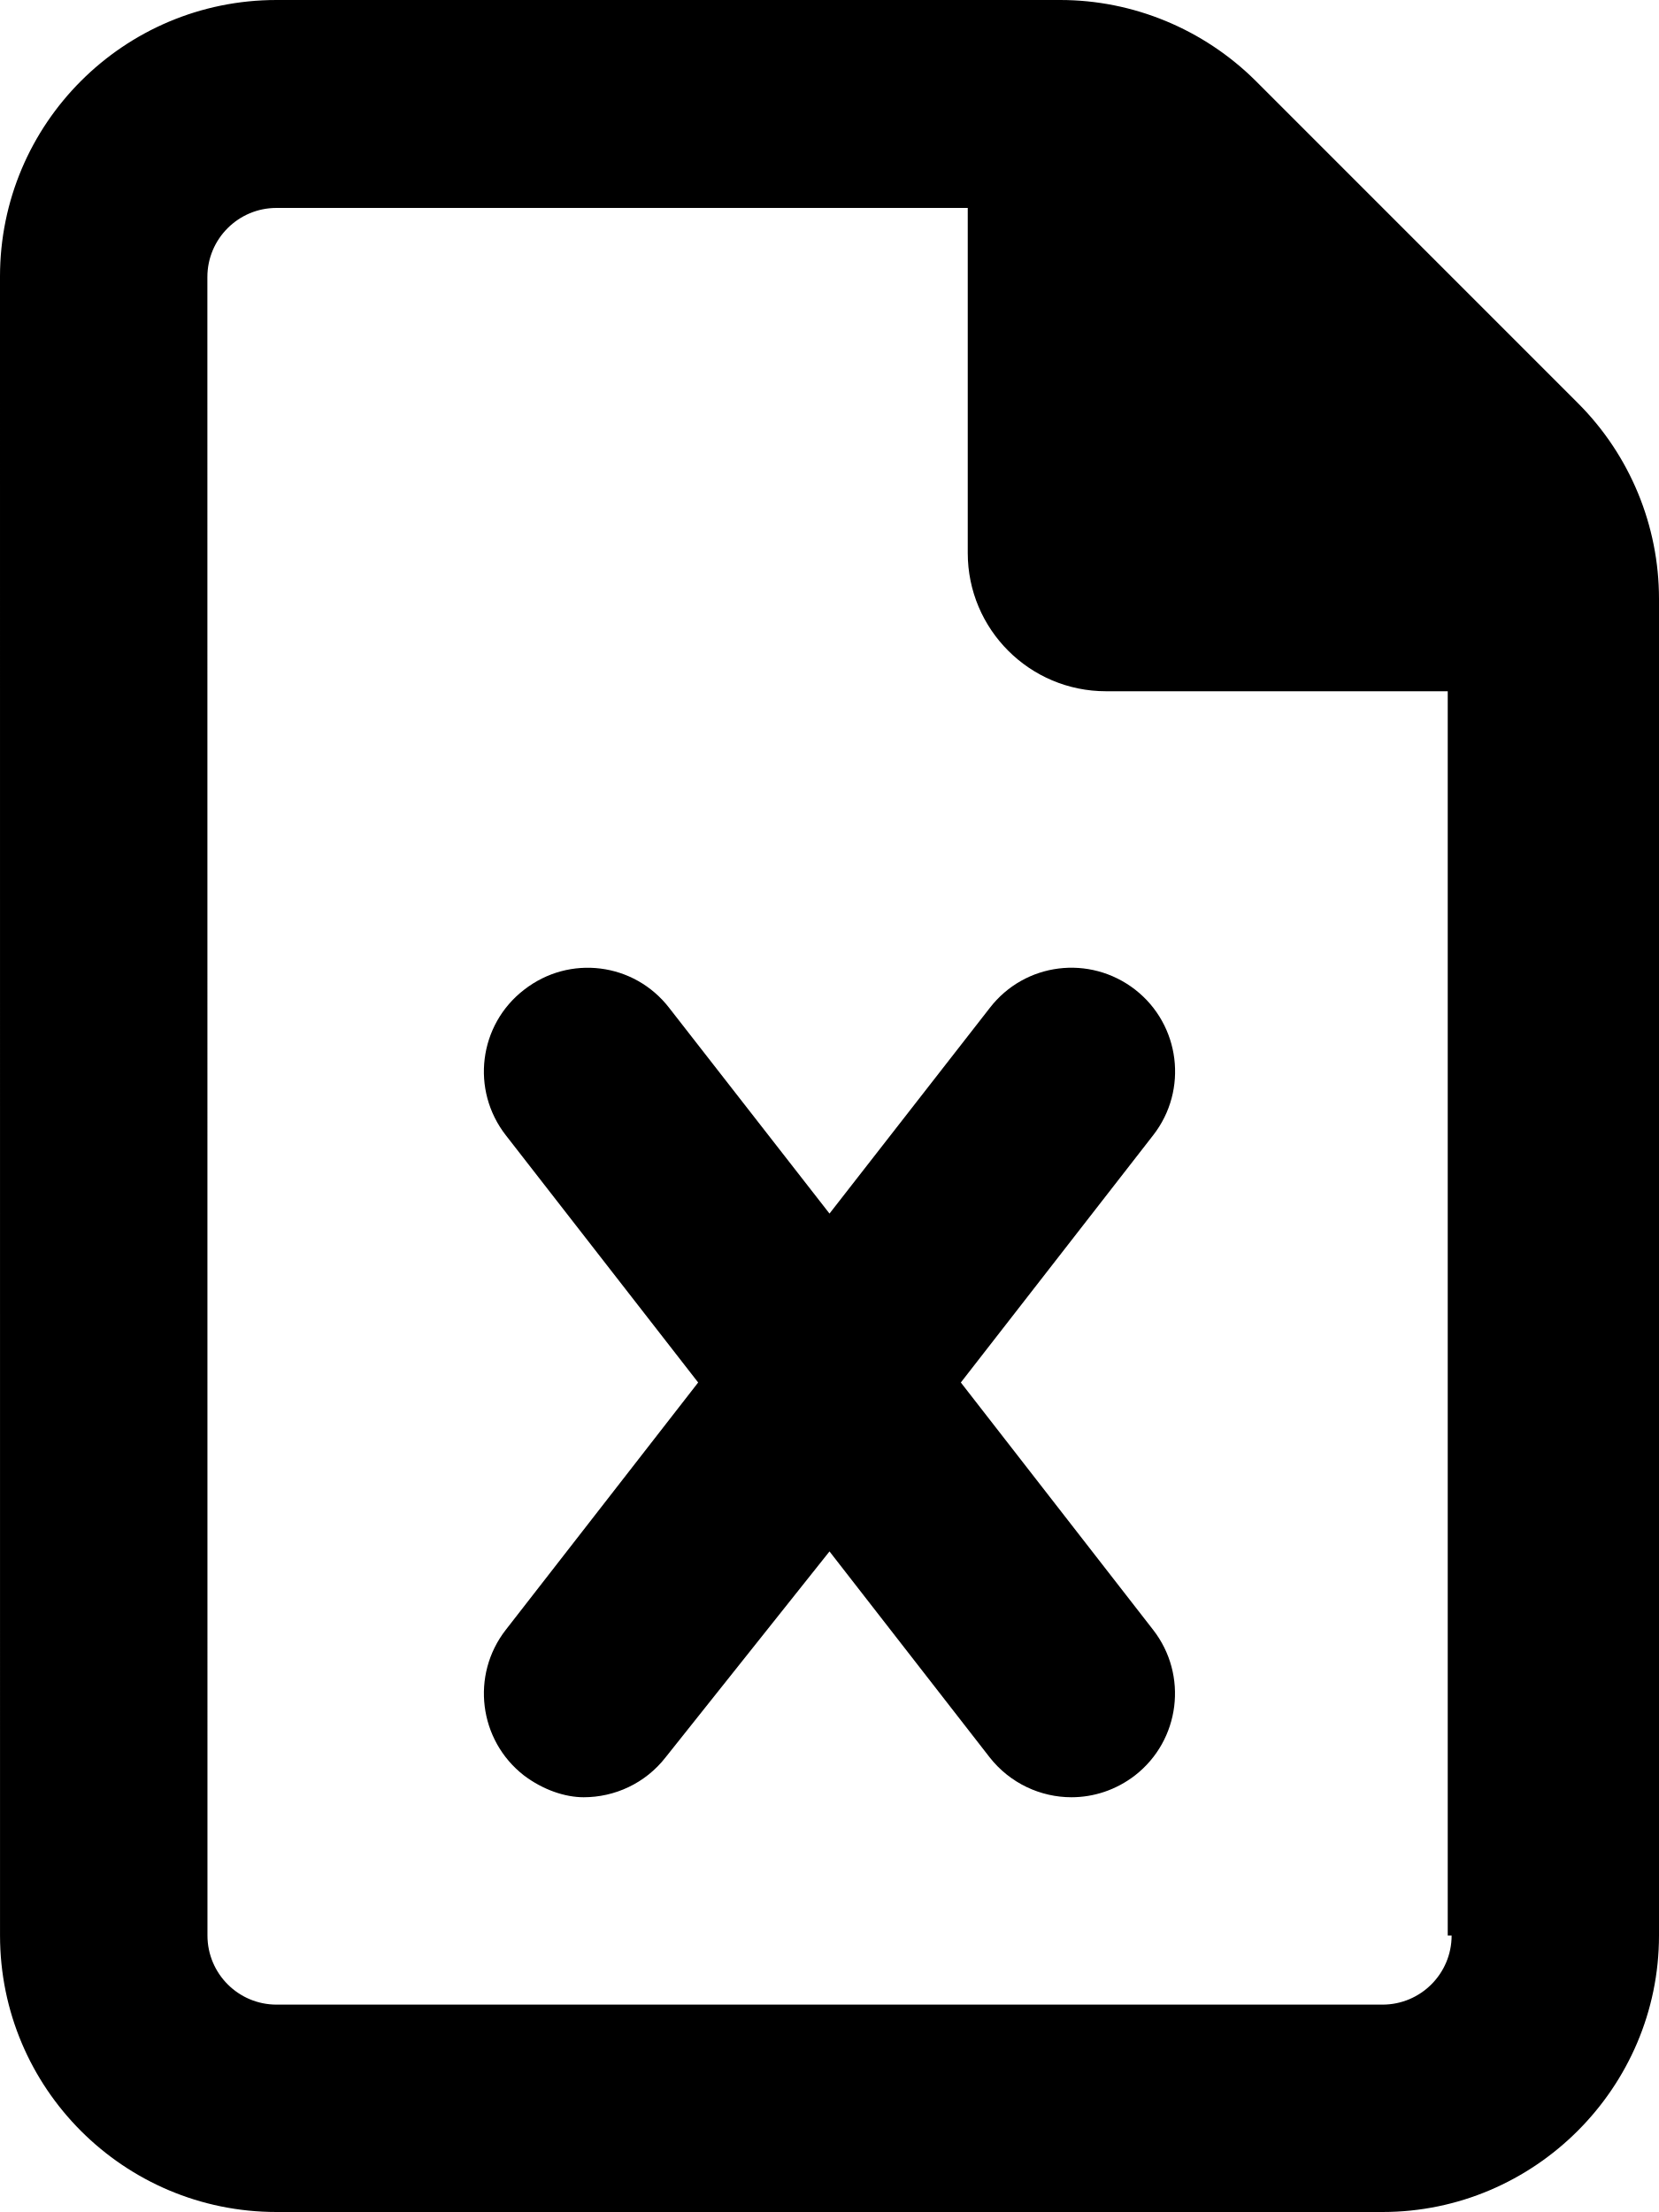
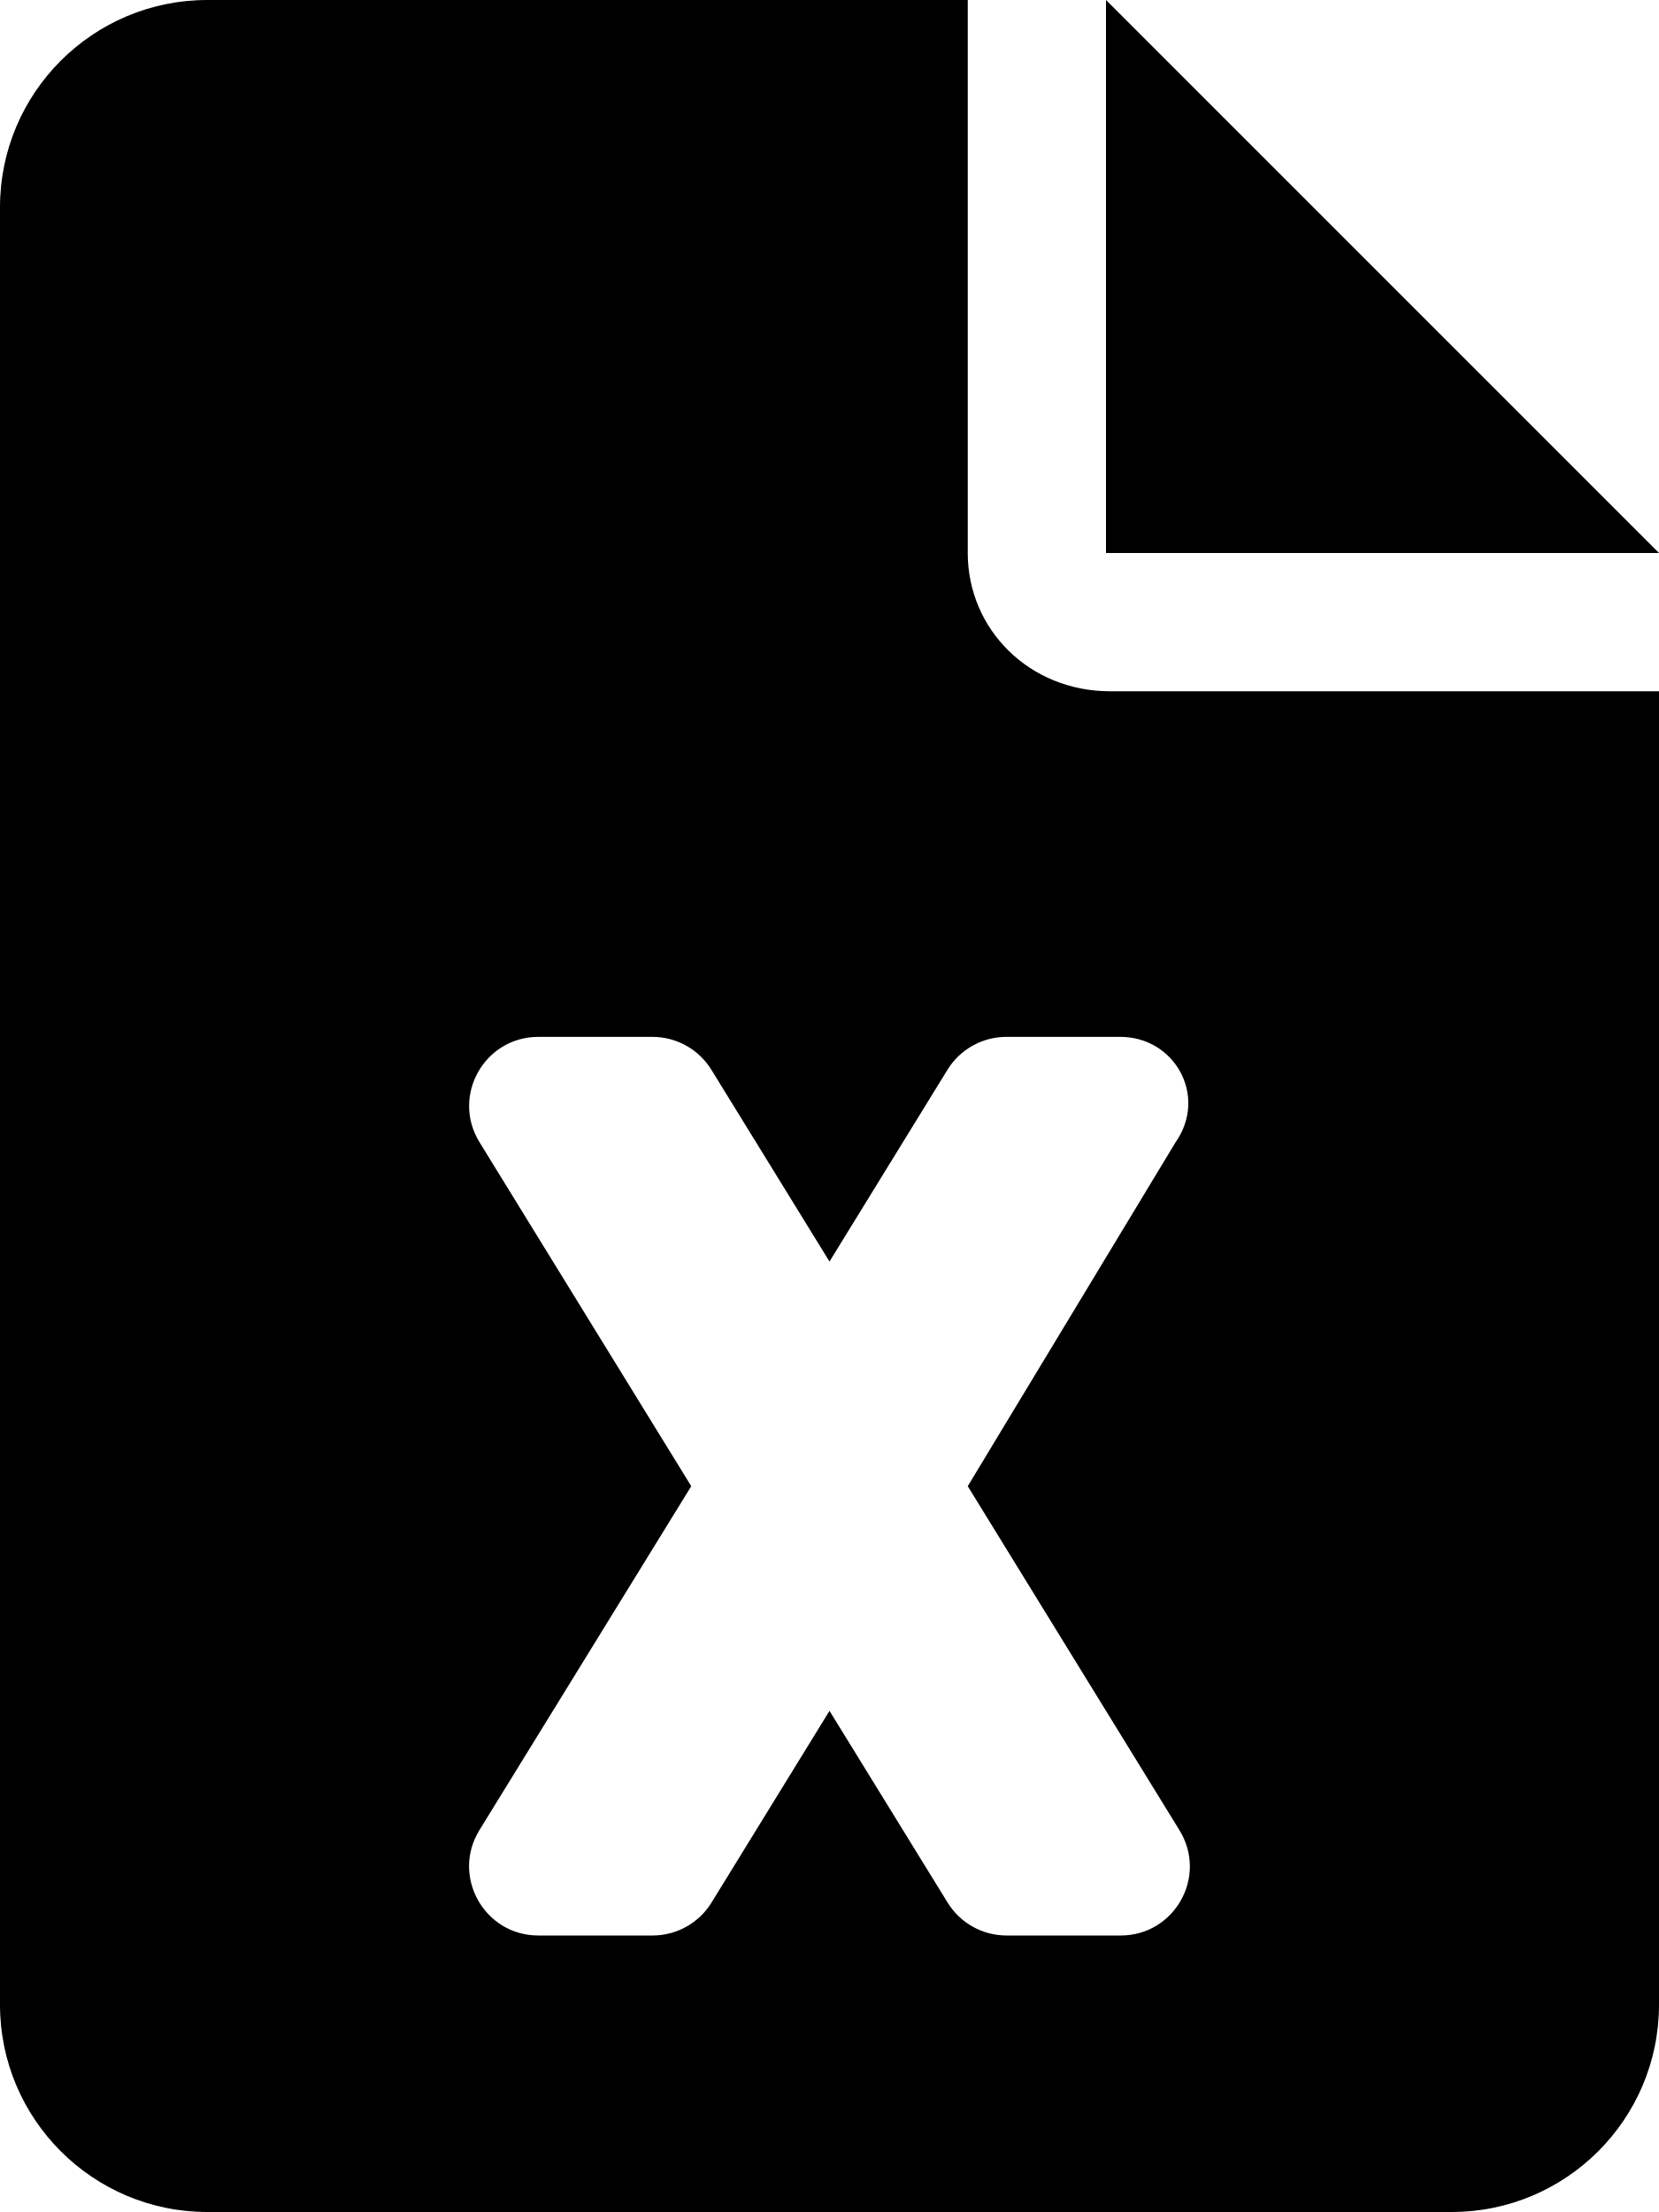
<svg xmlns="http://www.w3.org/2000/svg" viewBox="0 0 384 512">
-   <path d="M365.3 93.38l-74.63-74.64C278.6 6.742 262.3 0 245.4 0H64C28.65 0 0 28.65 0 64l.006 384c0 35.34 28.65 64 64 64H320c35.2 0 64-28.8 64-64V138.6C384 121.7 377.3 105.4 365.3 93.38zM336 448c0 8.836-7.164 16-16 16H64.02c-8.838 0-16-7.164-16-16L48 64.13c0-8.836 7.164-16 16-16h160L224 128c0 17.67 14.33 32 32 32h79.1V448zM229.1 233.3L192 280.9L154.9 233.3C146.8 222.8 131.8 220.9 121.3 229.1C110.8 237.2 108.9 252.3 117.1 262.8L161.6 320l-44.53 57.25c-8.156 10.47-6.25 25.56 4.188 33.69C125.7 414.3 130.8 416 135.1 416c7.156 0 14.25-3.188 18.97-9.25L192 359.1l37.06 47.65C233.8 412.8 240.9 416 248 416c5.125 0 10.31-1.656 14.72-5.062c10.44-8.125 12.34-23.22 4.188-33.69L222.4 320l44.53-57.25c8.156-10.47 6.25-25.56-4.188-33.69C252.2 220.9 237.2 222.8 229.1 233.3z" />
+   <path d="M224 128L224 0H48C21.49 0 0 21.49 0 48v416C0 490.5 21.49 512 48 512h288c26.51 0 48-21.49 48-48V160h-127.1C238.3 160 224 145.7 224 128zM272.1 264.4L224 344l48.99 79.61C279.6 434.3 271.9 448 259.4 448h-26.43c-5.557 0-10.71-2.883-13.63-7.617L192 396l-27.31 44.38C161.8 445.1 156.6 448 151.1 448H124.6c-12.52 0-20.19-13.73-13.63-24.39L160 344L111 264.4C104.4 253.7 112.1 240 124.6 240h26.43c5.557 0 10.71 2.883 13.63 7.613L192 292l27.31-44.39C222.2 242.9 227.4 240 232.9 240h26.43C271.9 240 279.6 253.7 272.1 264.4zM256 0v128h128L256 0z" />
</svg>
